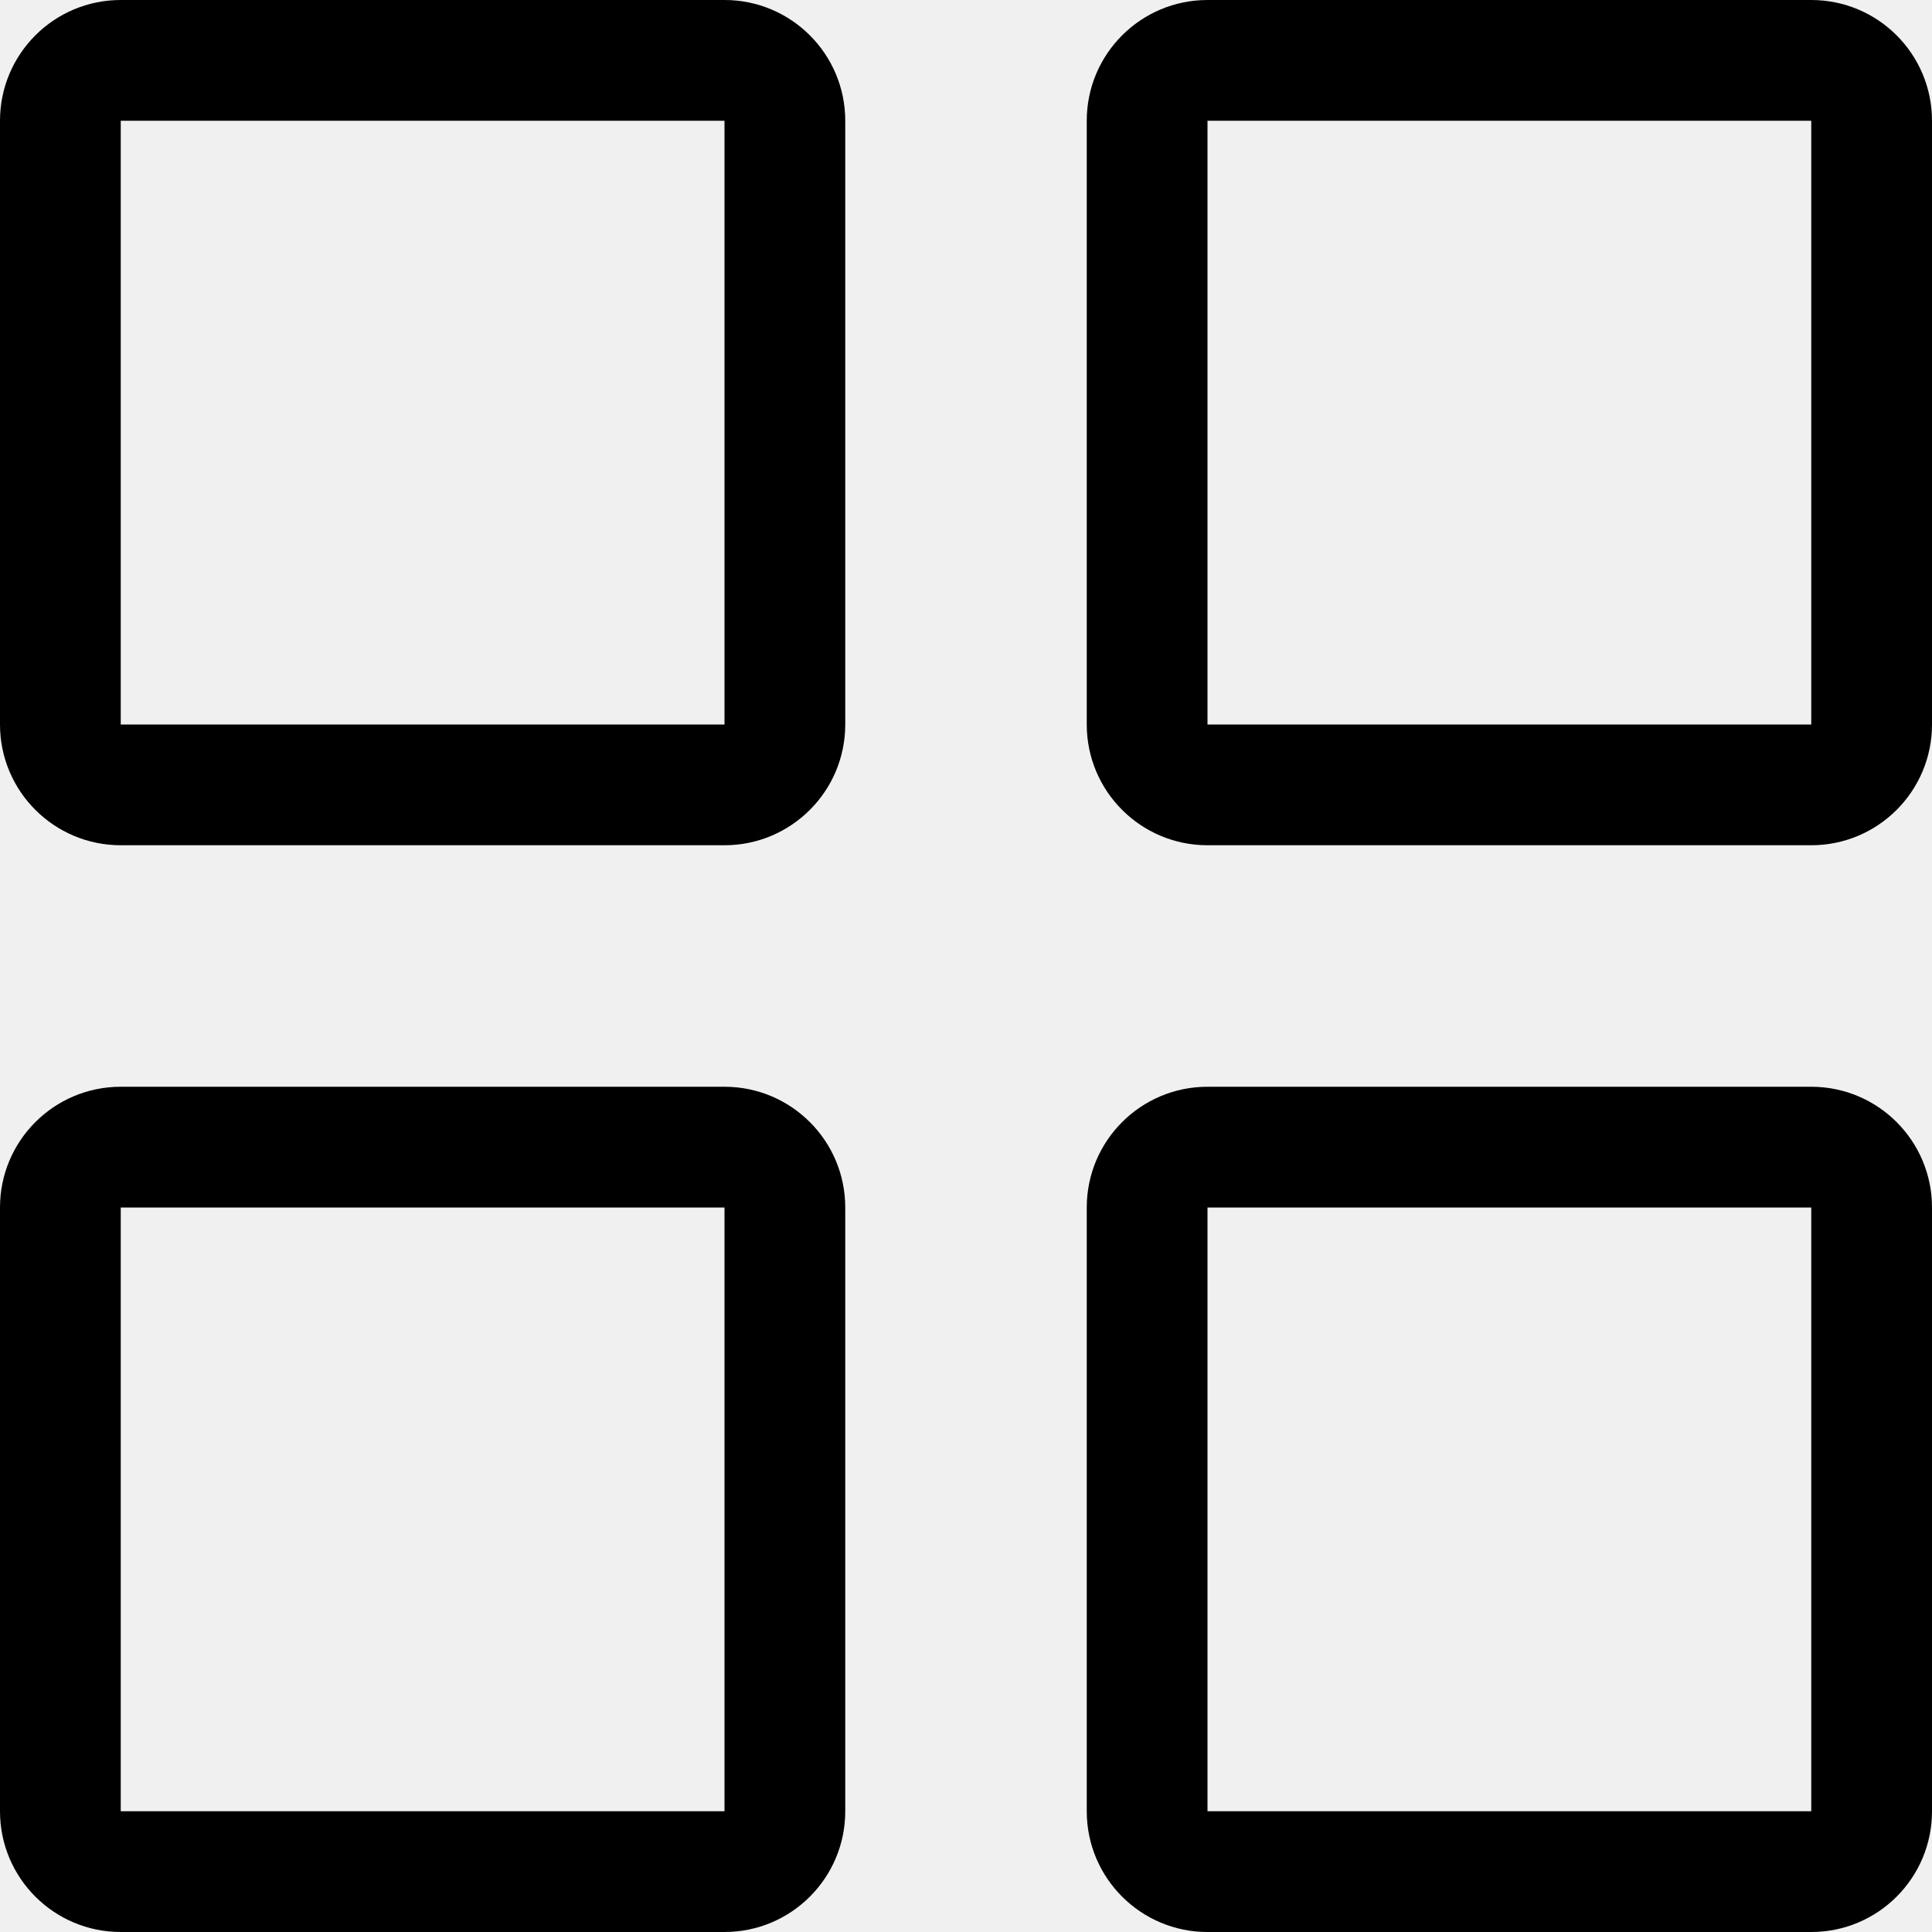
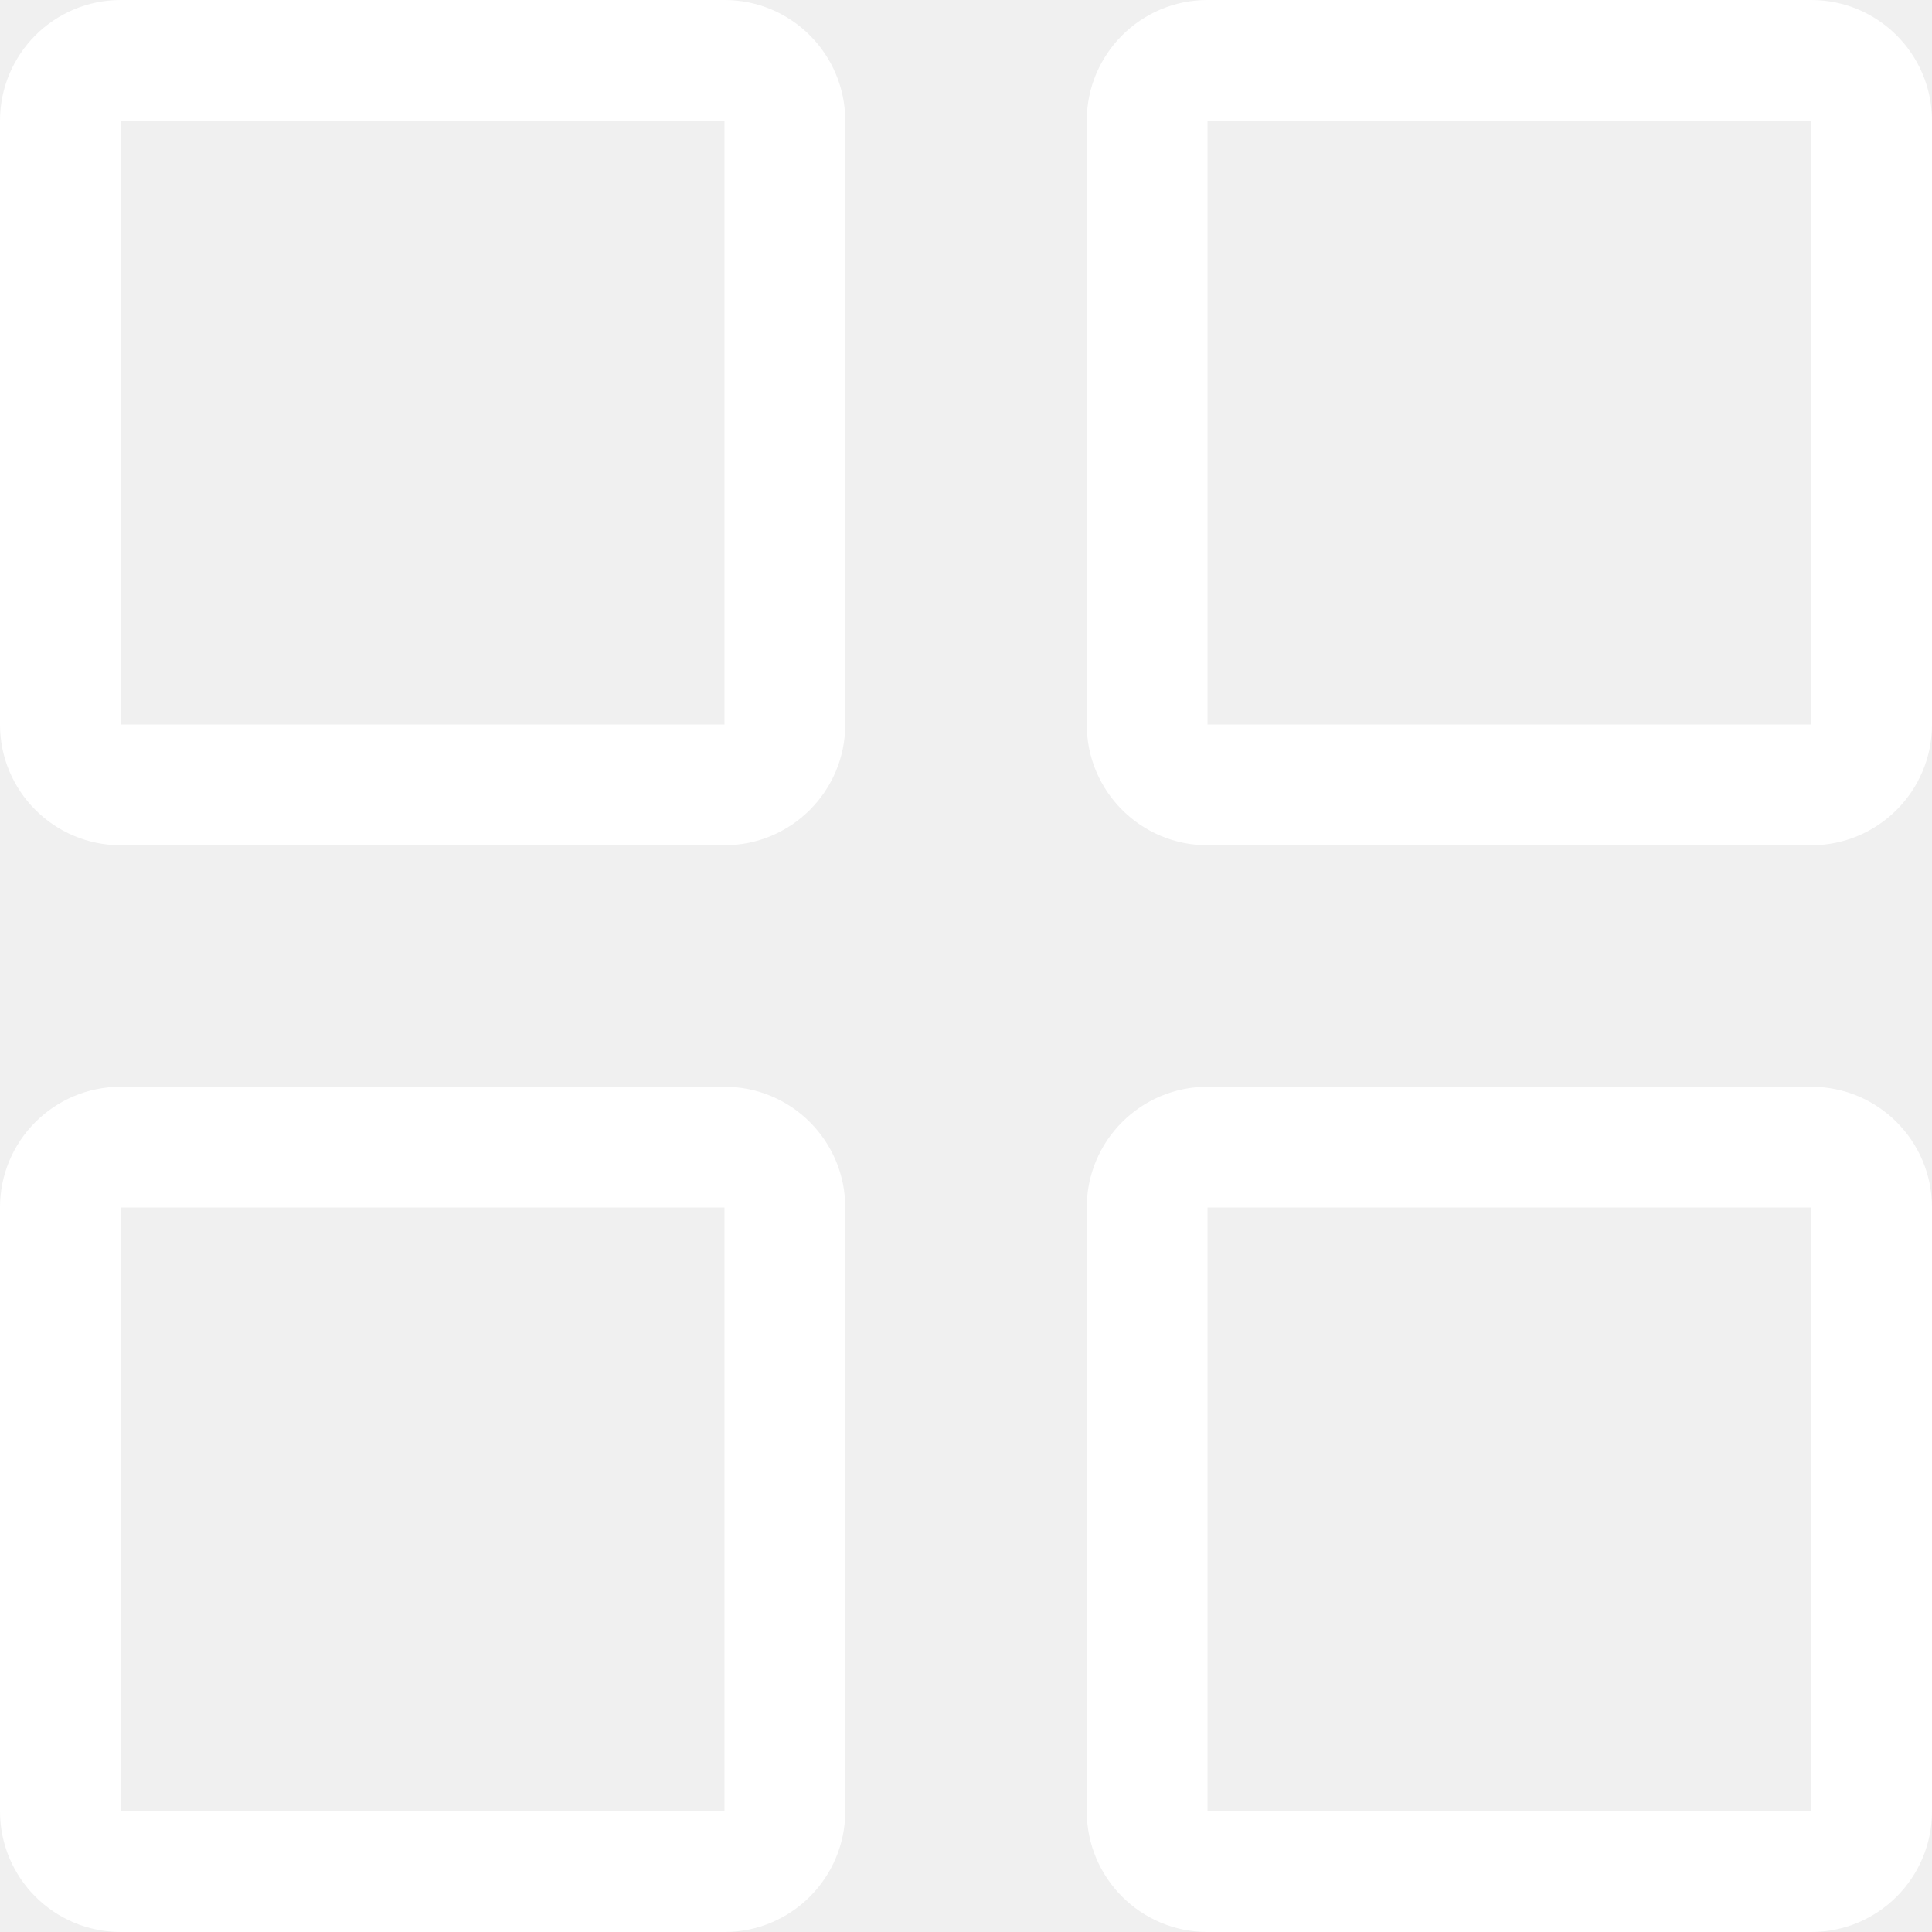
<svg xmlns="http://www.w3.org/2000/svg" version="1.1" width="32" height="32" viewBox="0 0 32 32">
-   <path d="M30 32h-10c-1.105 0-2-0.895-2-2v-10c0-1.105 0.895-2 2-2h10c1.105 0 2 0.895 2 2v10c0 1.105-0.895 2-2 2zM30 20h-10v10h10v-10zM30 14h-10c-1.105 0-2-0.896-2-2v-10c0-1.105 0.895-2 2-2h10c1.105 0 2 0.895 2 2v10c0 1.104-0.895 2-2 2zM30 2h-10v10h10v-10zM12 32h-10c-1.105 0-2-0.895-2-2v-10c0-1.105 0.895-2 2-2h10c1.104 0 2 0.895 2 2v10c0 1.105-0.896 2-2 2zM12 20h-10v10h10v-10zM12 14h-10c-1.105 0-2-0.896-2-2v-10c0-1.105 0.895-2 2-2h10c1.104 0 2 0.895 2 2v10c0 1.104-0.896 2-2 2zM12 2h-10v10h10v-10z" />
+   <path style="fill:#ffffff;" d="M30 32h-10c-1.105 0-2-0.895-2-2v-10c0-1.105 0.895-2 2-2h10c1.105 0 2 0.895 2 2v10c0 1.105-0.895 2-2 2zM30 20h-10v10h10v-10zM30 14h-10c-1.105 0-2-0.896-2-2v-10c0-1.105 0.895-2 2-2h10c1.105 0 2 0.895 2 2v10c0 1.104-0.895 2-2 2zM30 2h-10v10h10v-10zM12 32h-10c-1.105 0-2-0.895-2-2v-10c0-1.105 0.895-2 2-2h10c1.104 0 2 0.895 2 2v10c0 1.105-0.896 2-2 2zM12 20h-10v10h10v-10zM12 14h-10c-1.105 0-2-0.896-2-2v-10c0-1.105 0.895-2 2-2h10c1.104 0 2 0.895 2 2v10c0 1.104-0.896 2-2 2zM12 2h-10v10h10v-10z" />
</svg>
